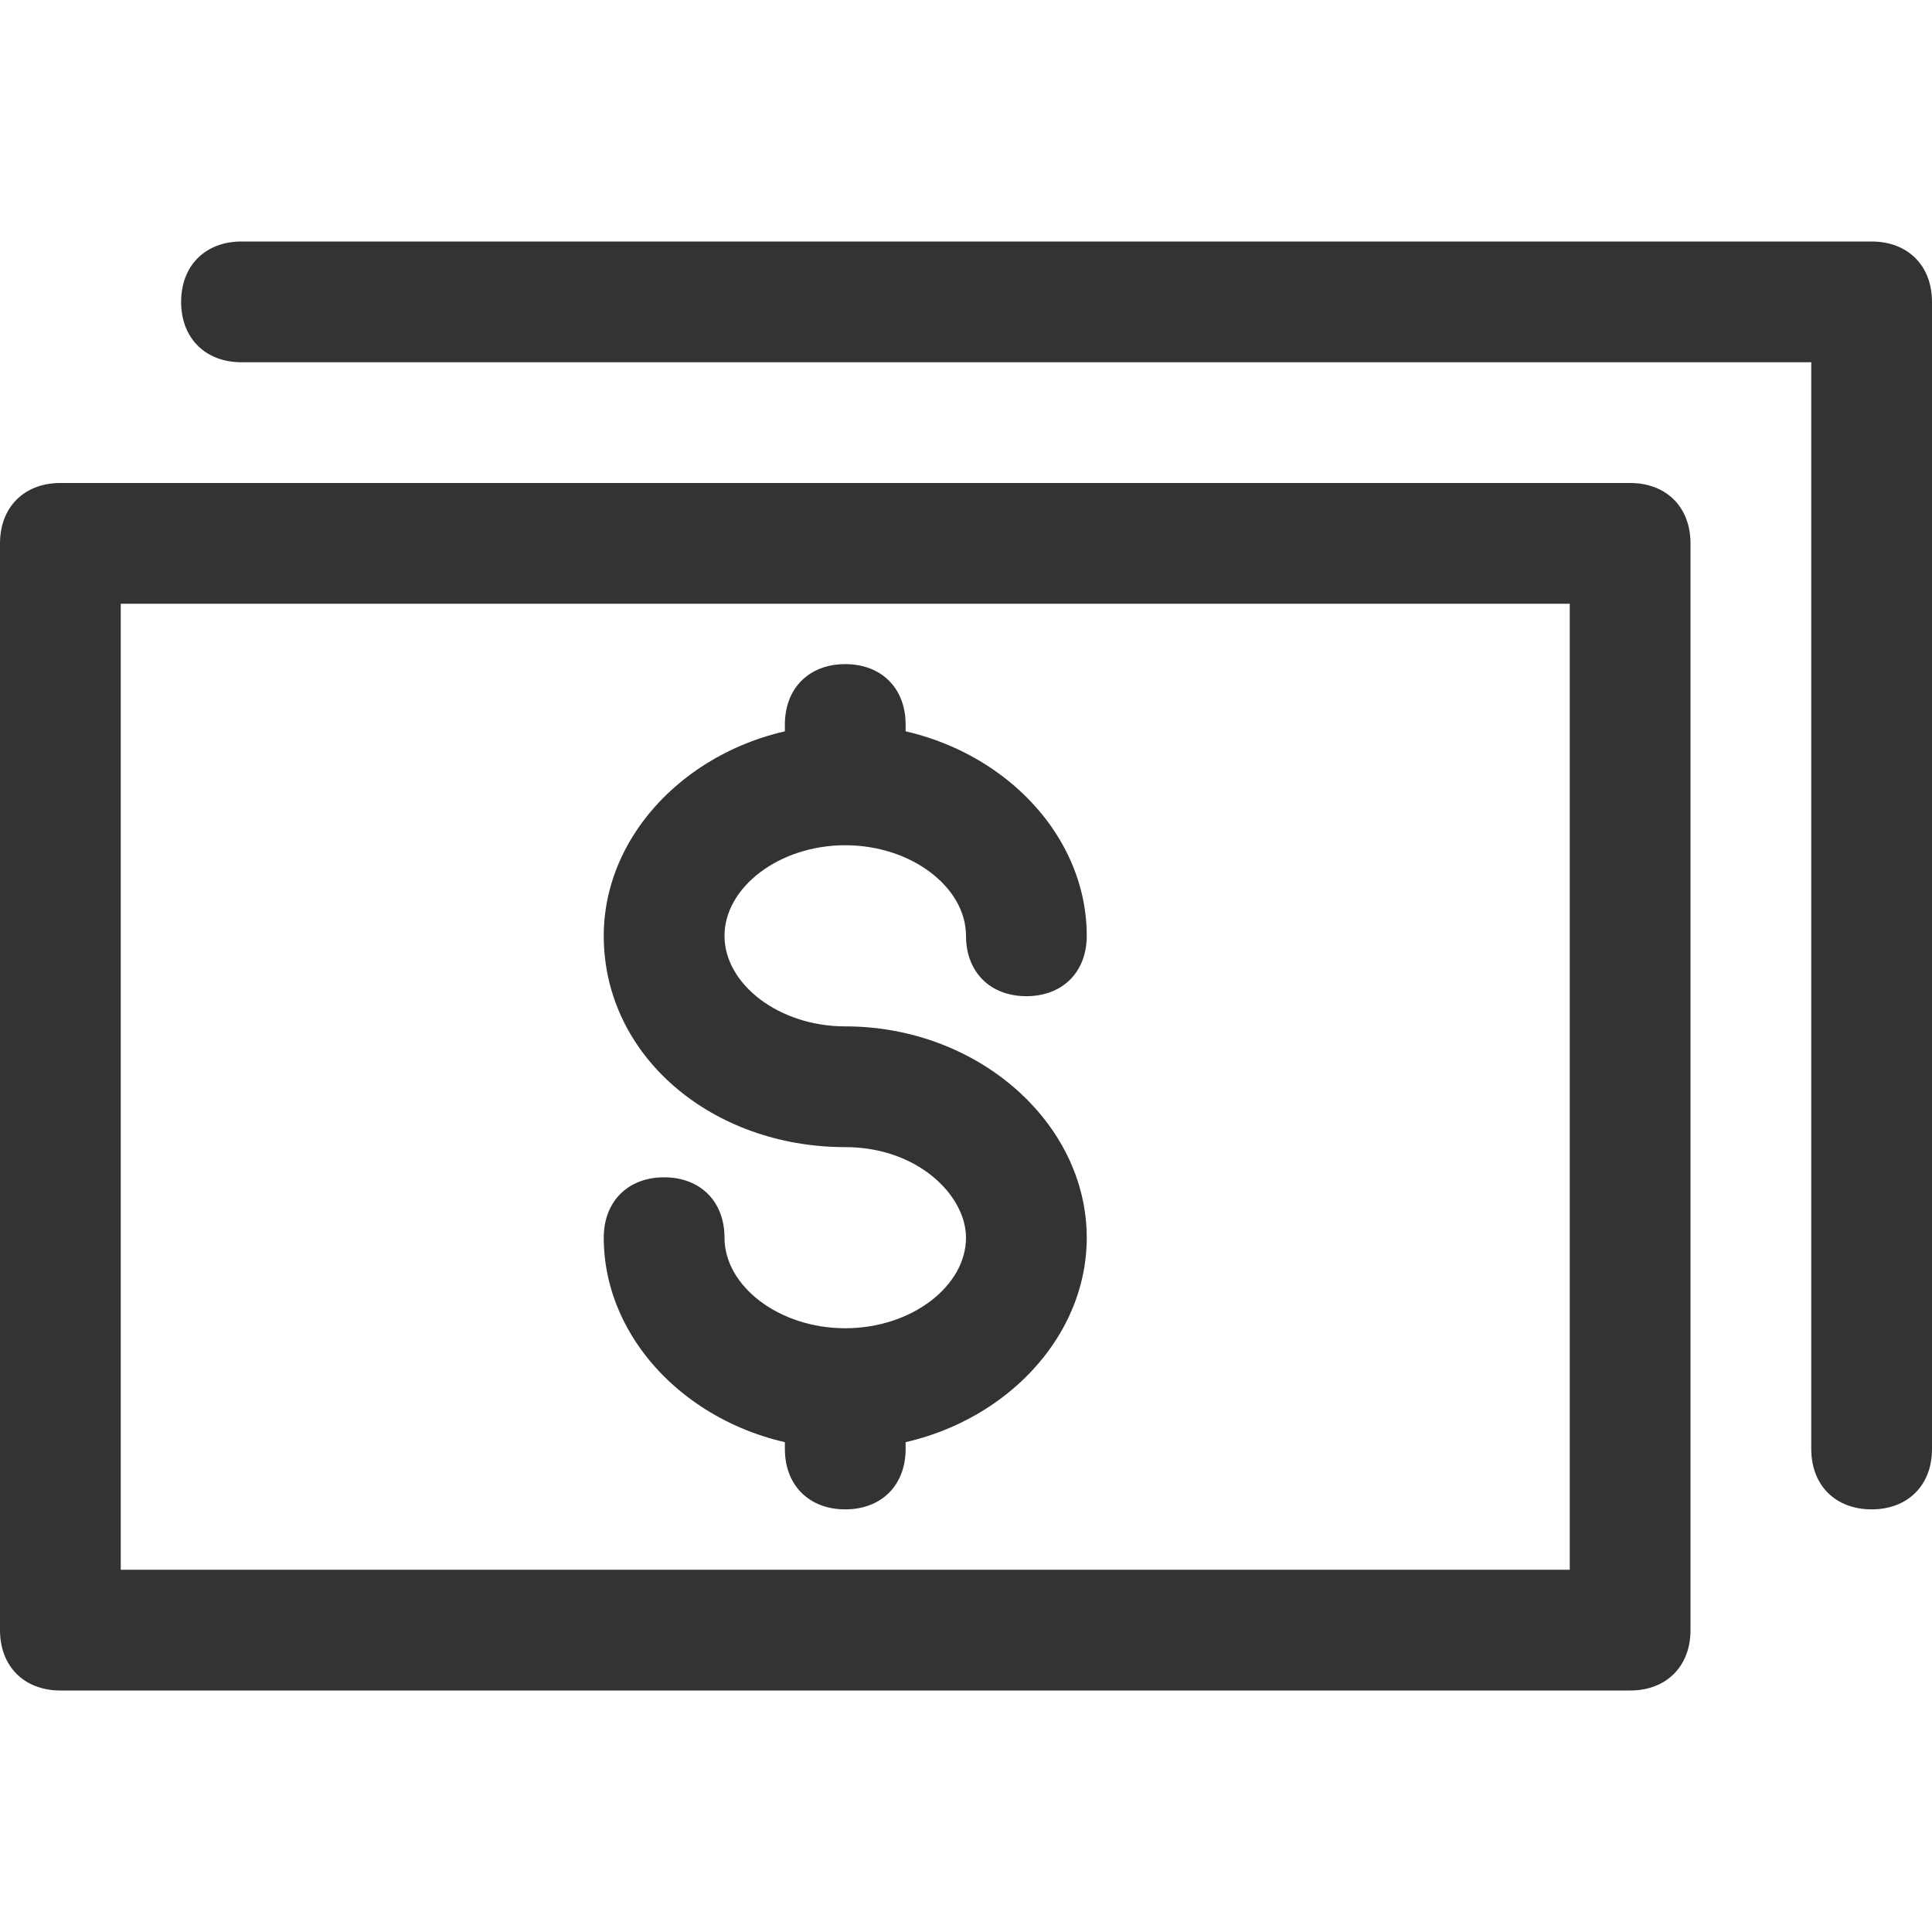
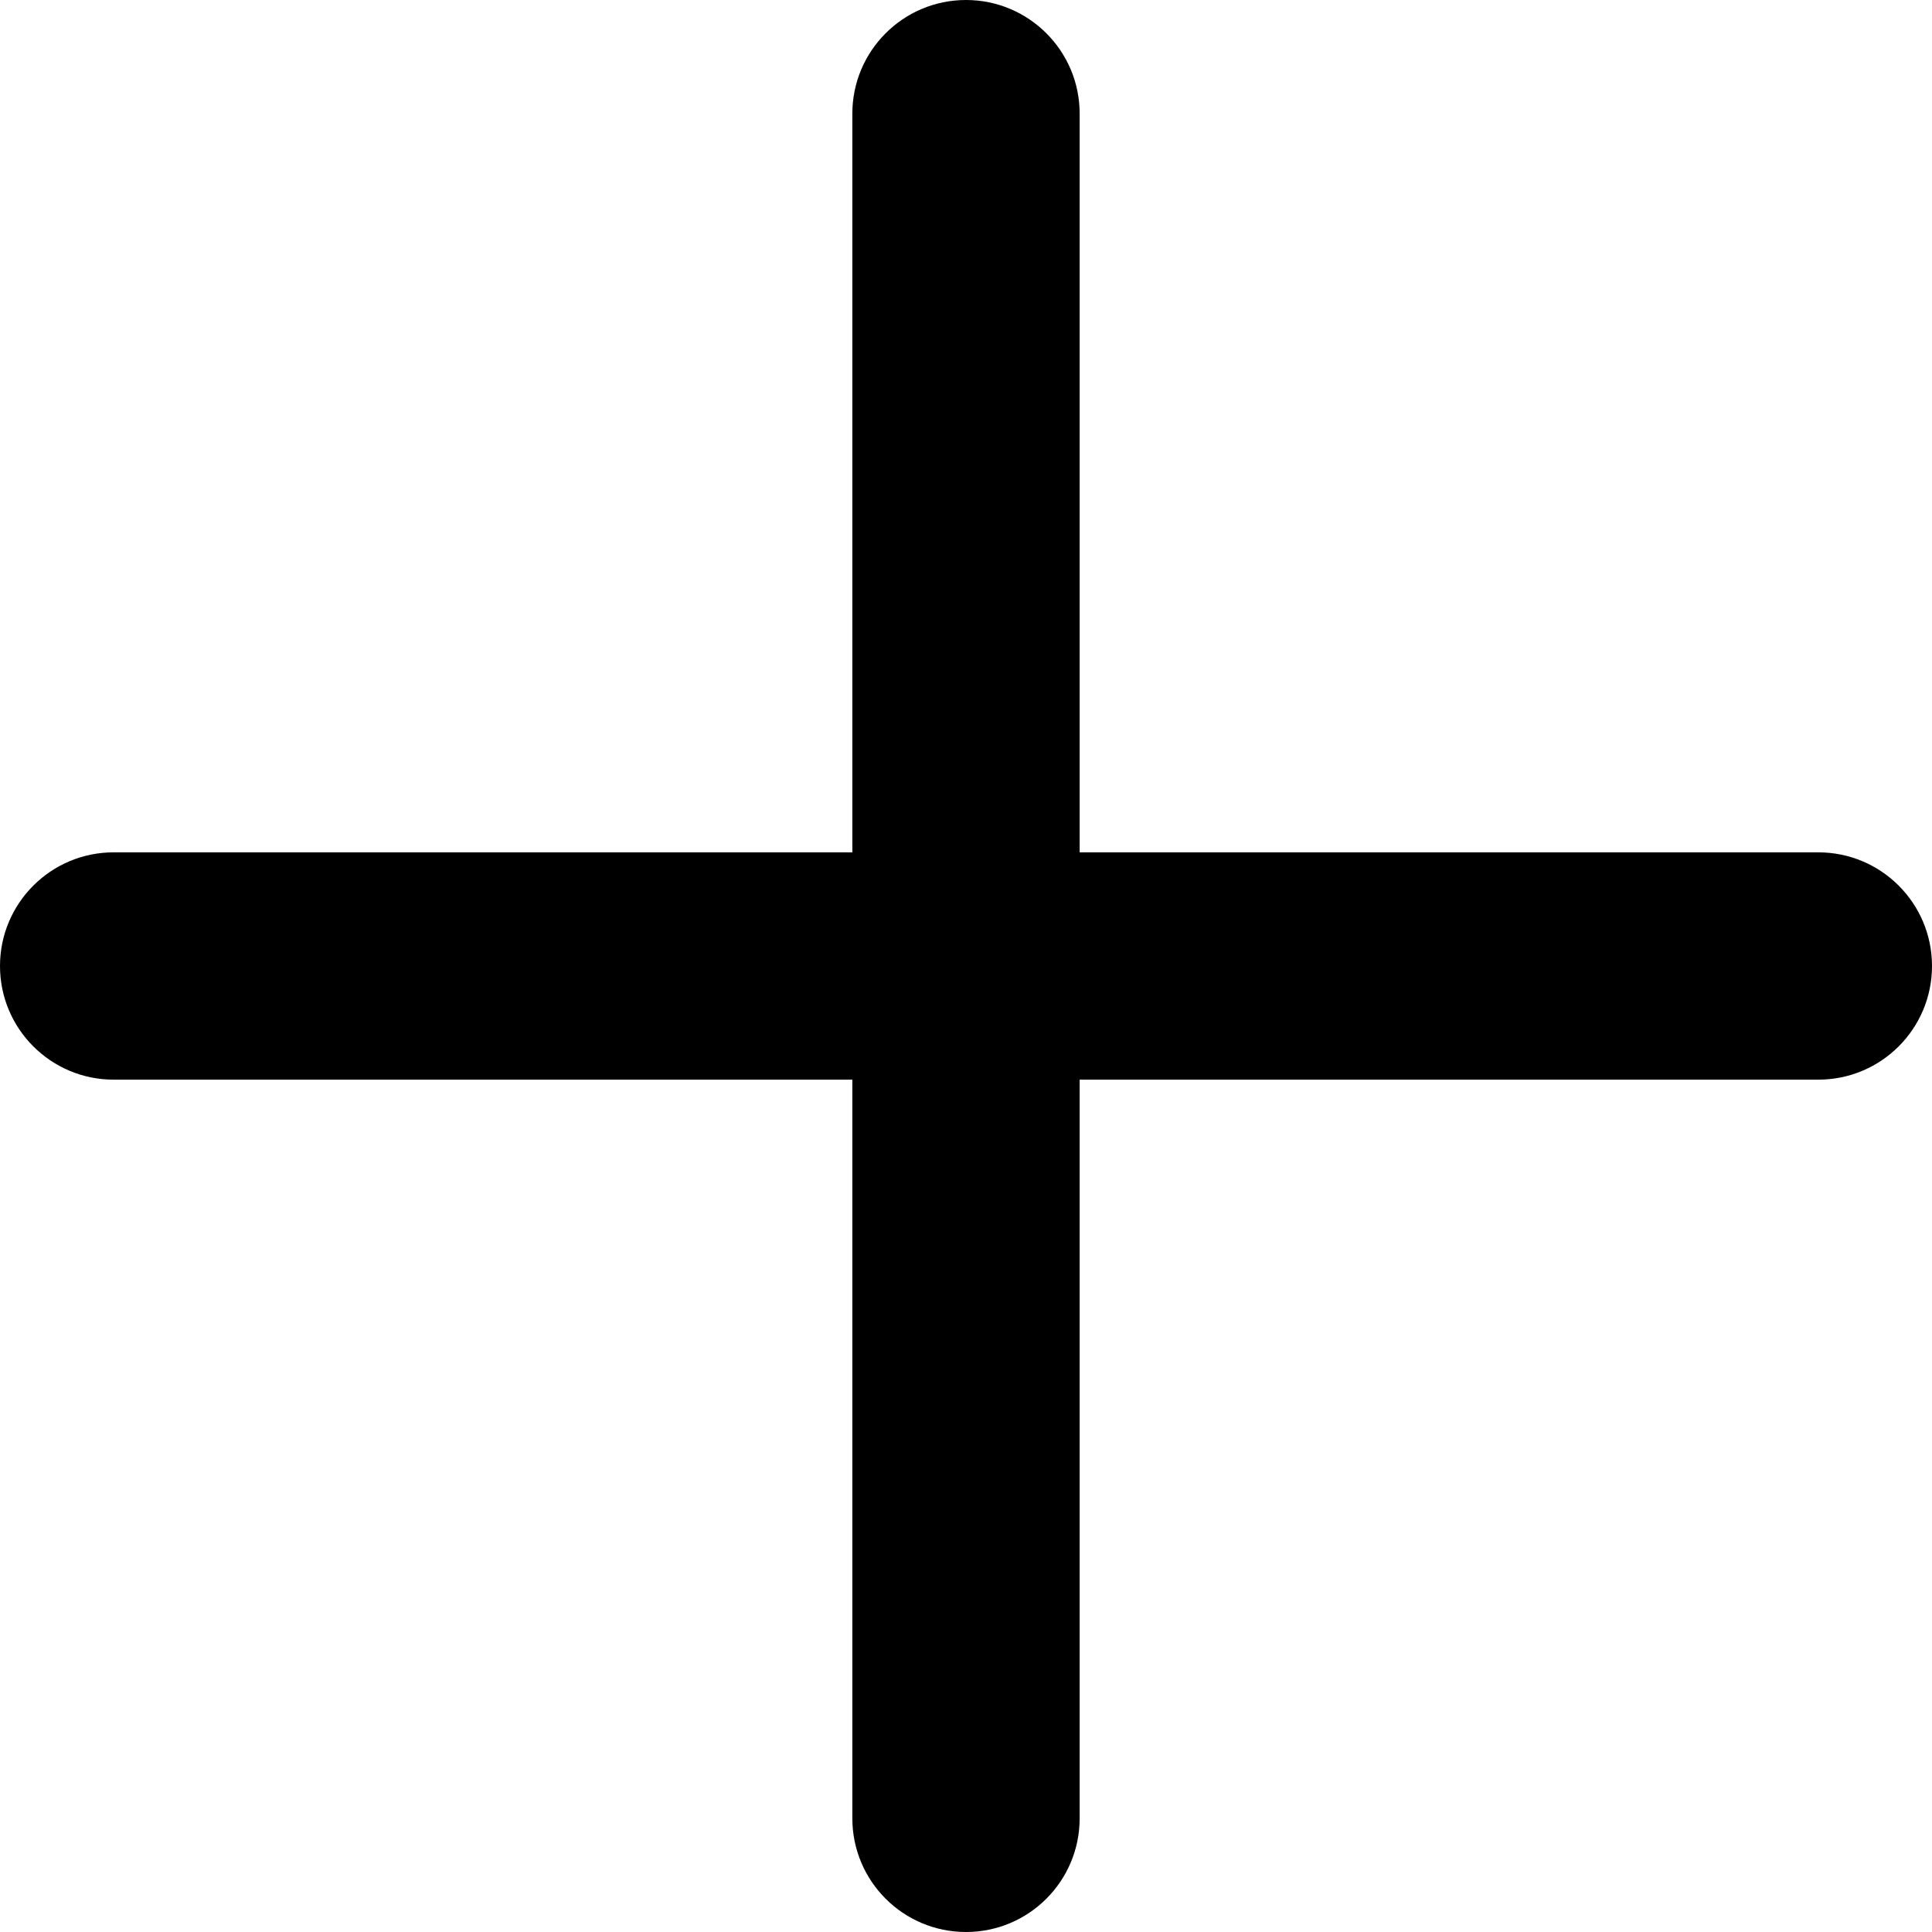
<svg xmlns="http://www.w3.org/2000/svg" class="icon" width="200px" height="200.00px" viewBox="0 0 1024 1024" version="1.1">
-   <path fill="#333333" d="M864 896H32c-19.2 0-32-12.8-32-32V288c0-19.2 12.8-32 32-32h832c19.2 0 32 12.8 32 32v576c0 19.2-12.8 32-32 32zM64 832h768V320H64v512z" />
-   <path fill="#333333" d="M448 768c-70.4 0-128-51.2-128-112 0-19.2 12.8-32 32-32s32 12.8 32 32c0 25.6 28.8 48 64 48s64-22.4 64-48c0-22.4-25.6-48-64-48-70.4 0-128-48-128-112 0-60.8 57.6-112 128-112s128 51.2 128 112c0 19.2-12.8 32-32 32s-32-12.8-32-32c0-25.6-28.8-48-64-48s-64 22.4-64 48 28.8 48 64 48c70.4 0 128 51.2 128 112S518.4 768 448 768z" />
-   <path fill="#333333" d="M448 441.6c-19.2 0-32-12.8-32-32V384c0-19.2 12.8-32 32-32s32 12.8 32 32v25.6c0 19.2-12.8 32-32 32zM448 800c-19.2 0-32-12.8-32-32v-25.6c0-19.2 12.8-32 32-32s32 12.8 32 32v25.6c0 19.2-12.8 32-32 32z" />
-   <path fill="#333333" d="M992 800c-19.2 0-32-12.8-32-32V192H128c-19.2 0-32-12.8-32-32s12.8-32 32-32h864c19.2 0 32 12.8 32 32v608c0 19.2-12.8 32-32 32z" />
+   <path d="M451.76 451.76V60.24a60.24 60.24 0 0 1 120.48 0v391.52h391.52a60.24 60.24 0 0 1 0 120.48h-391.52v391.52a60.24 60.24 0 0 1-120.48 0v-391.52H60.24a60.24 60.24 0 0 1 0-120.48h391.52z" p-id="4622" />
</svg>
